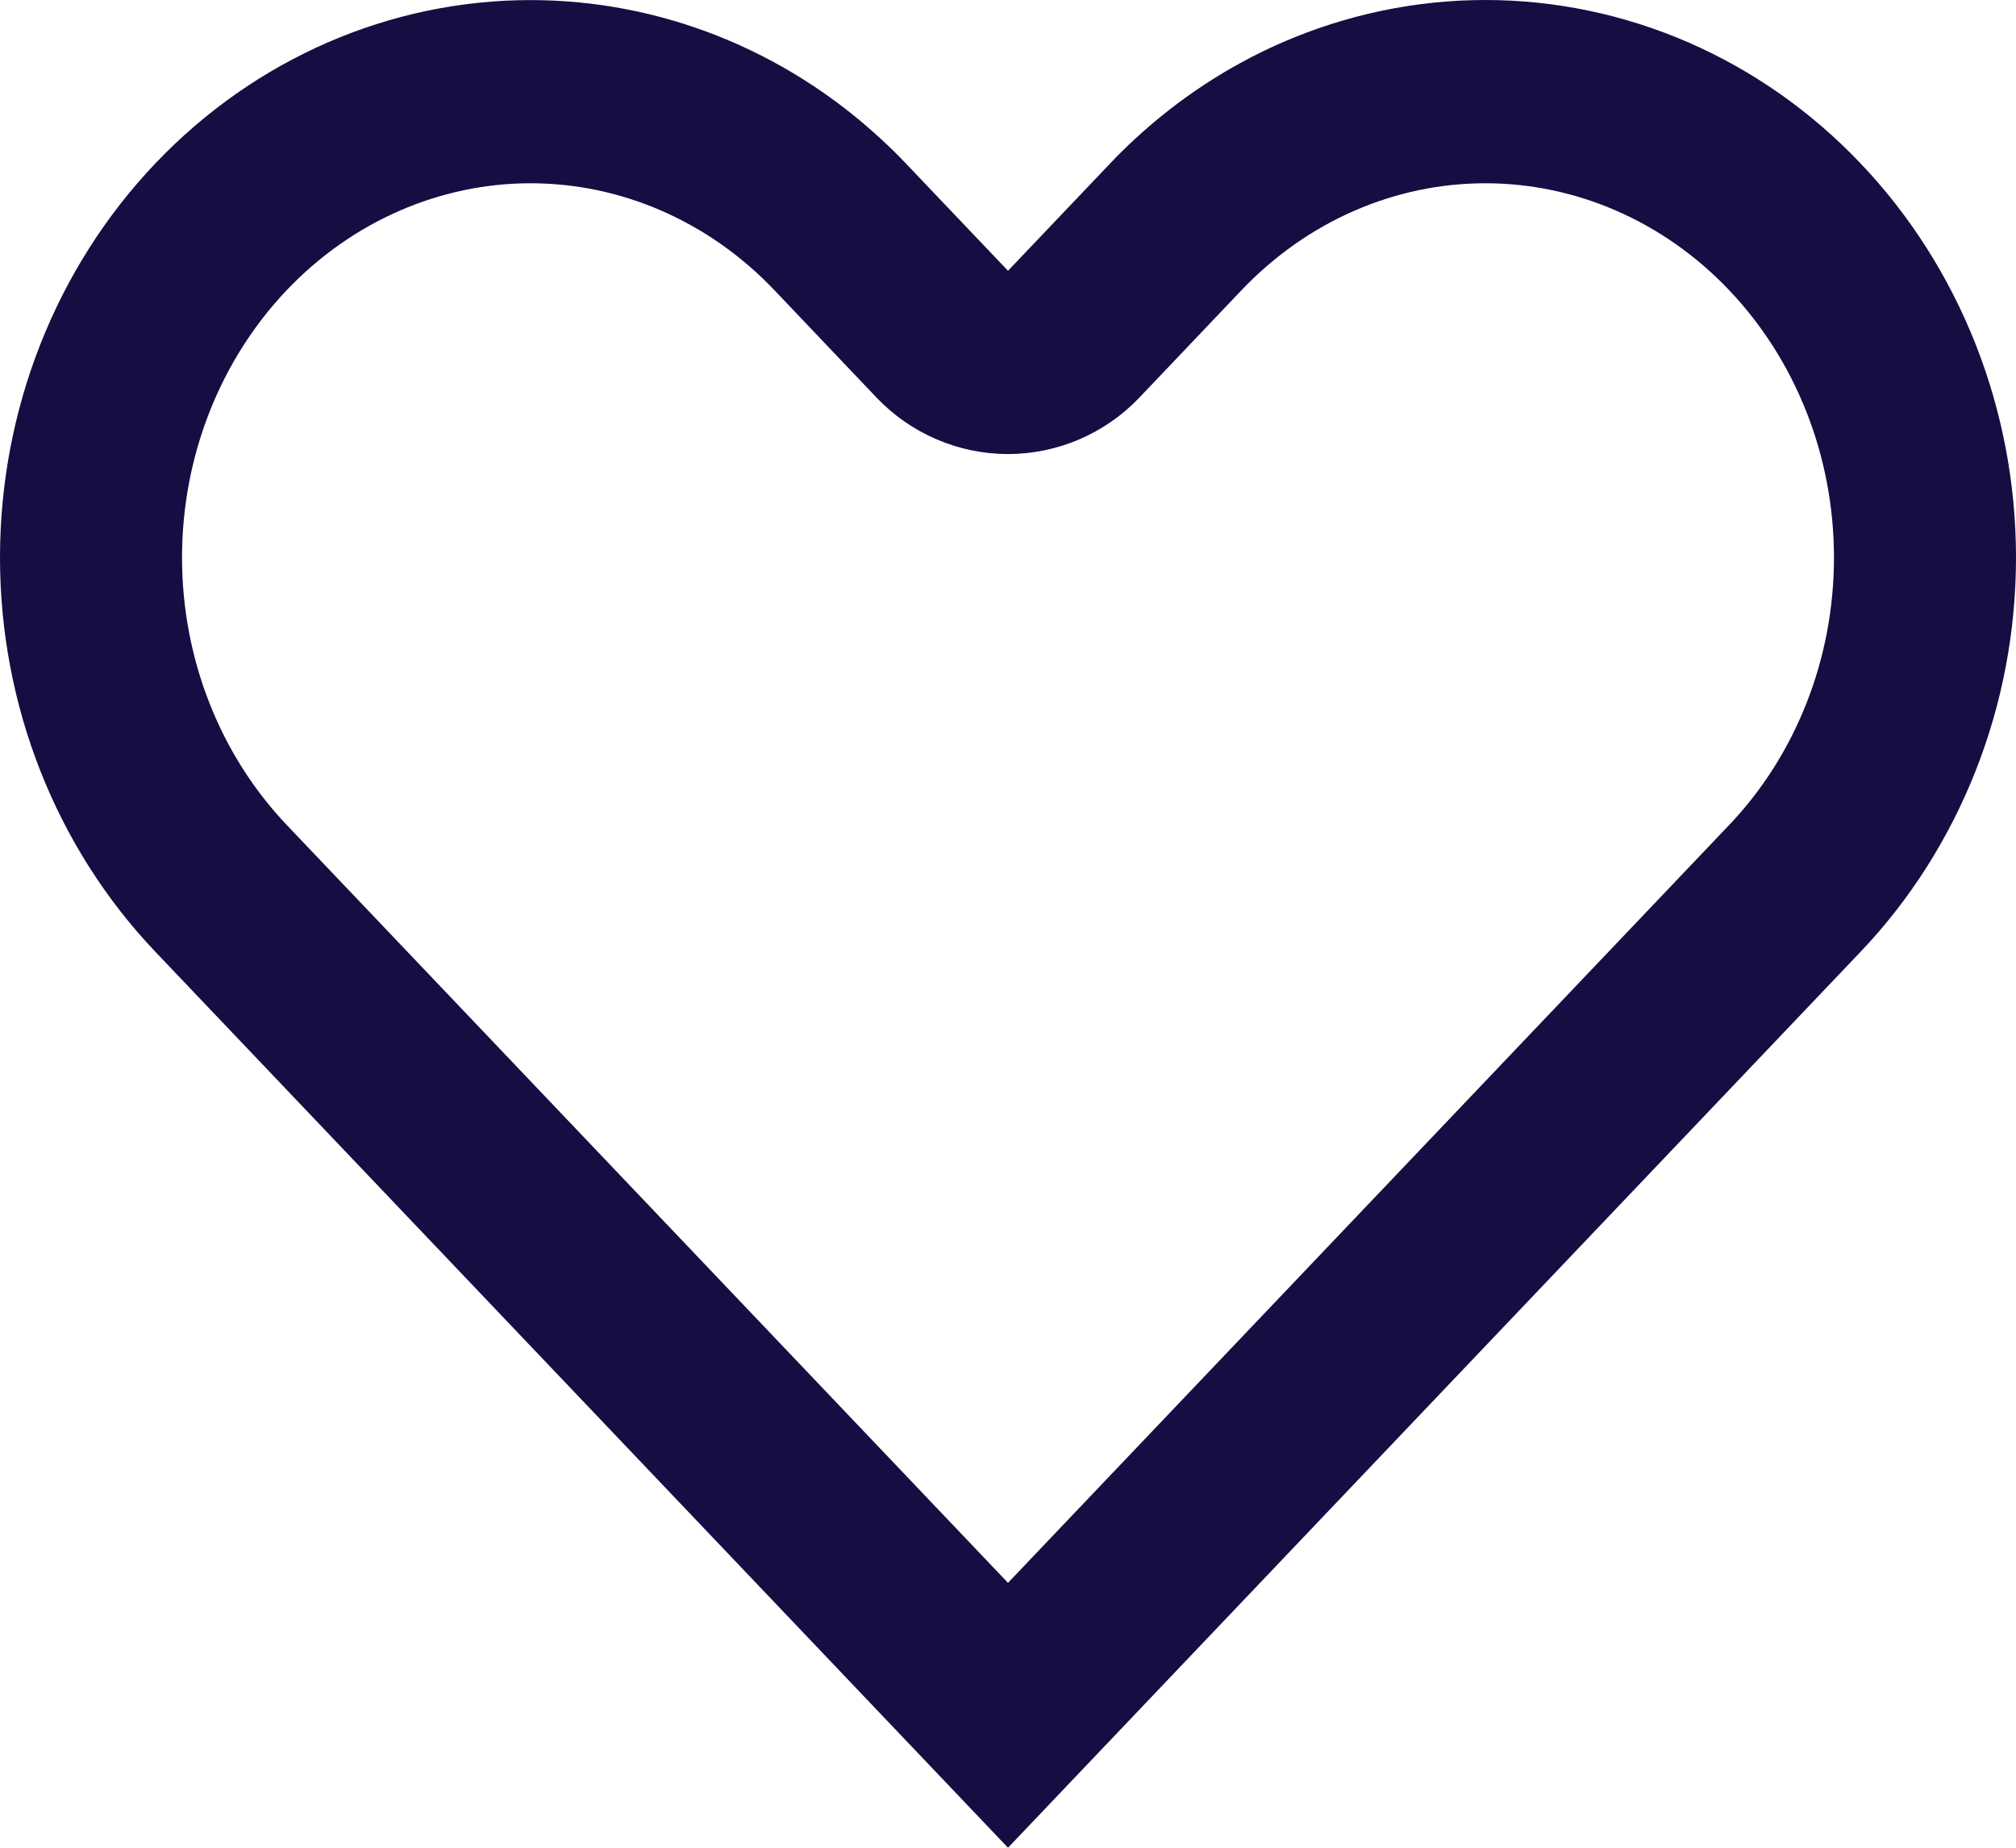
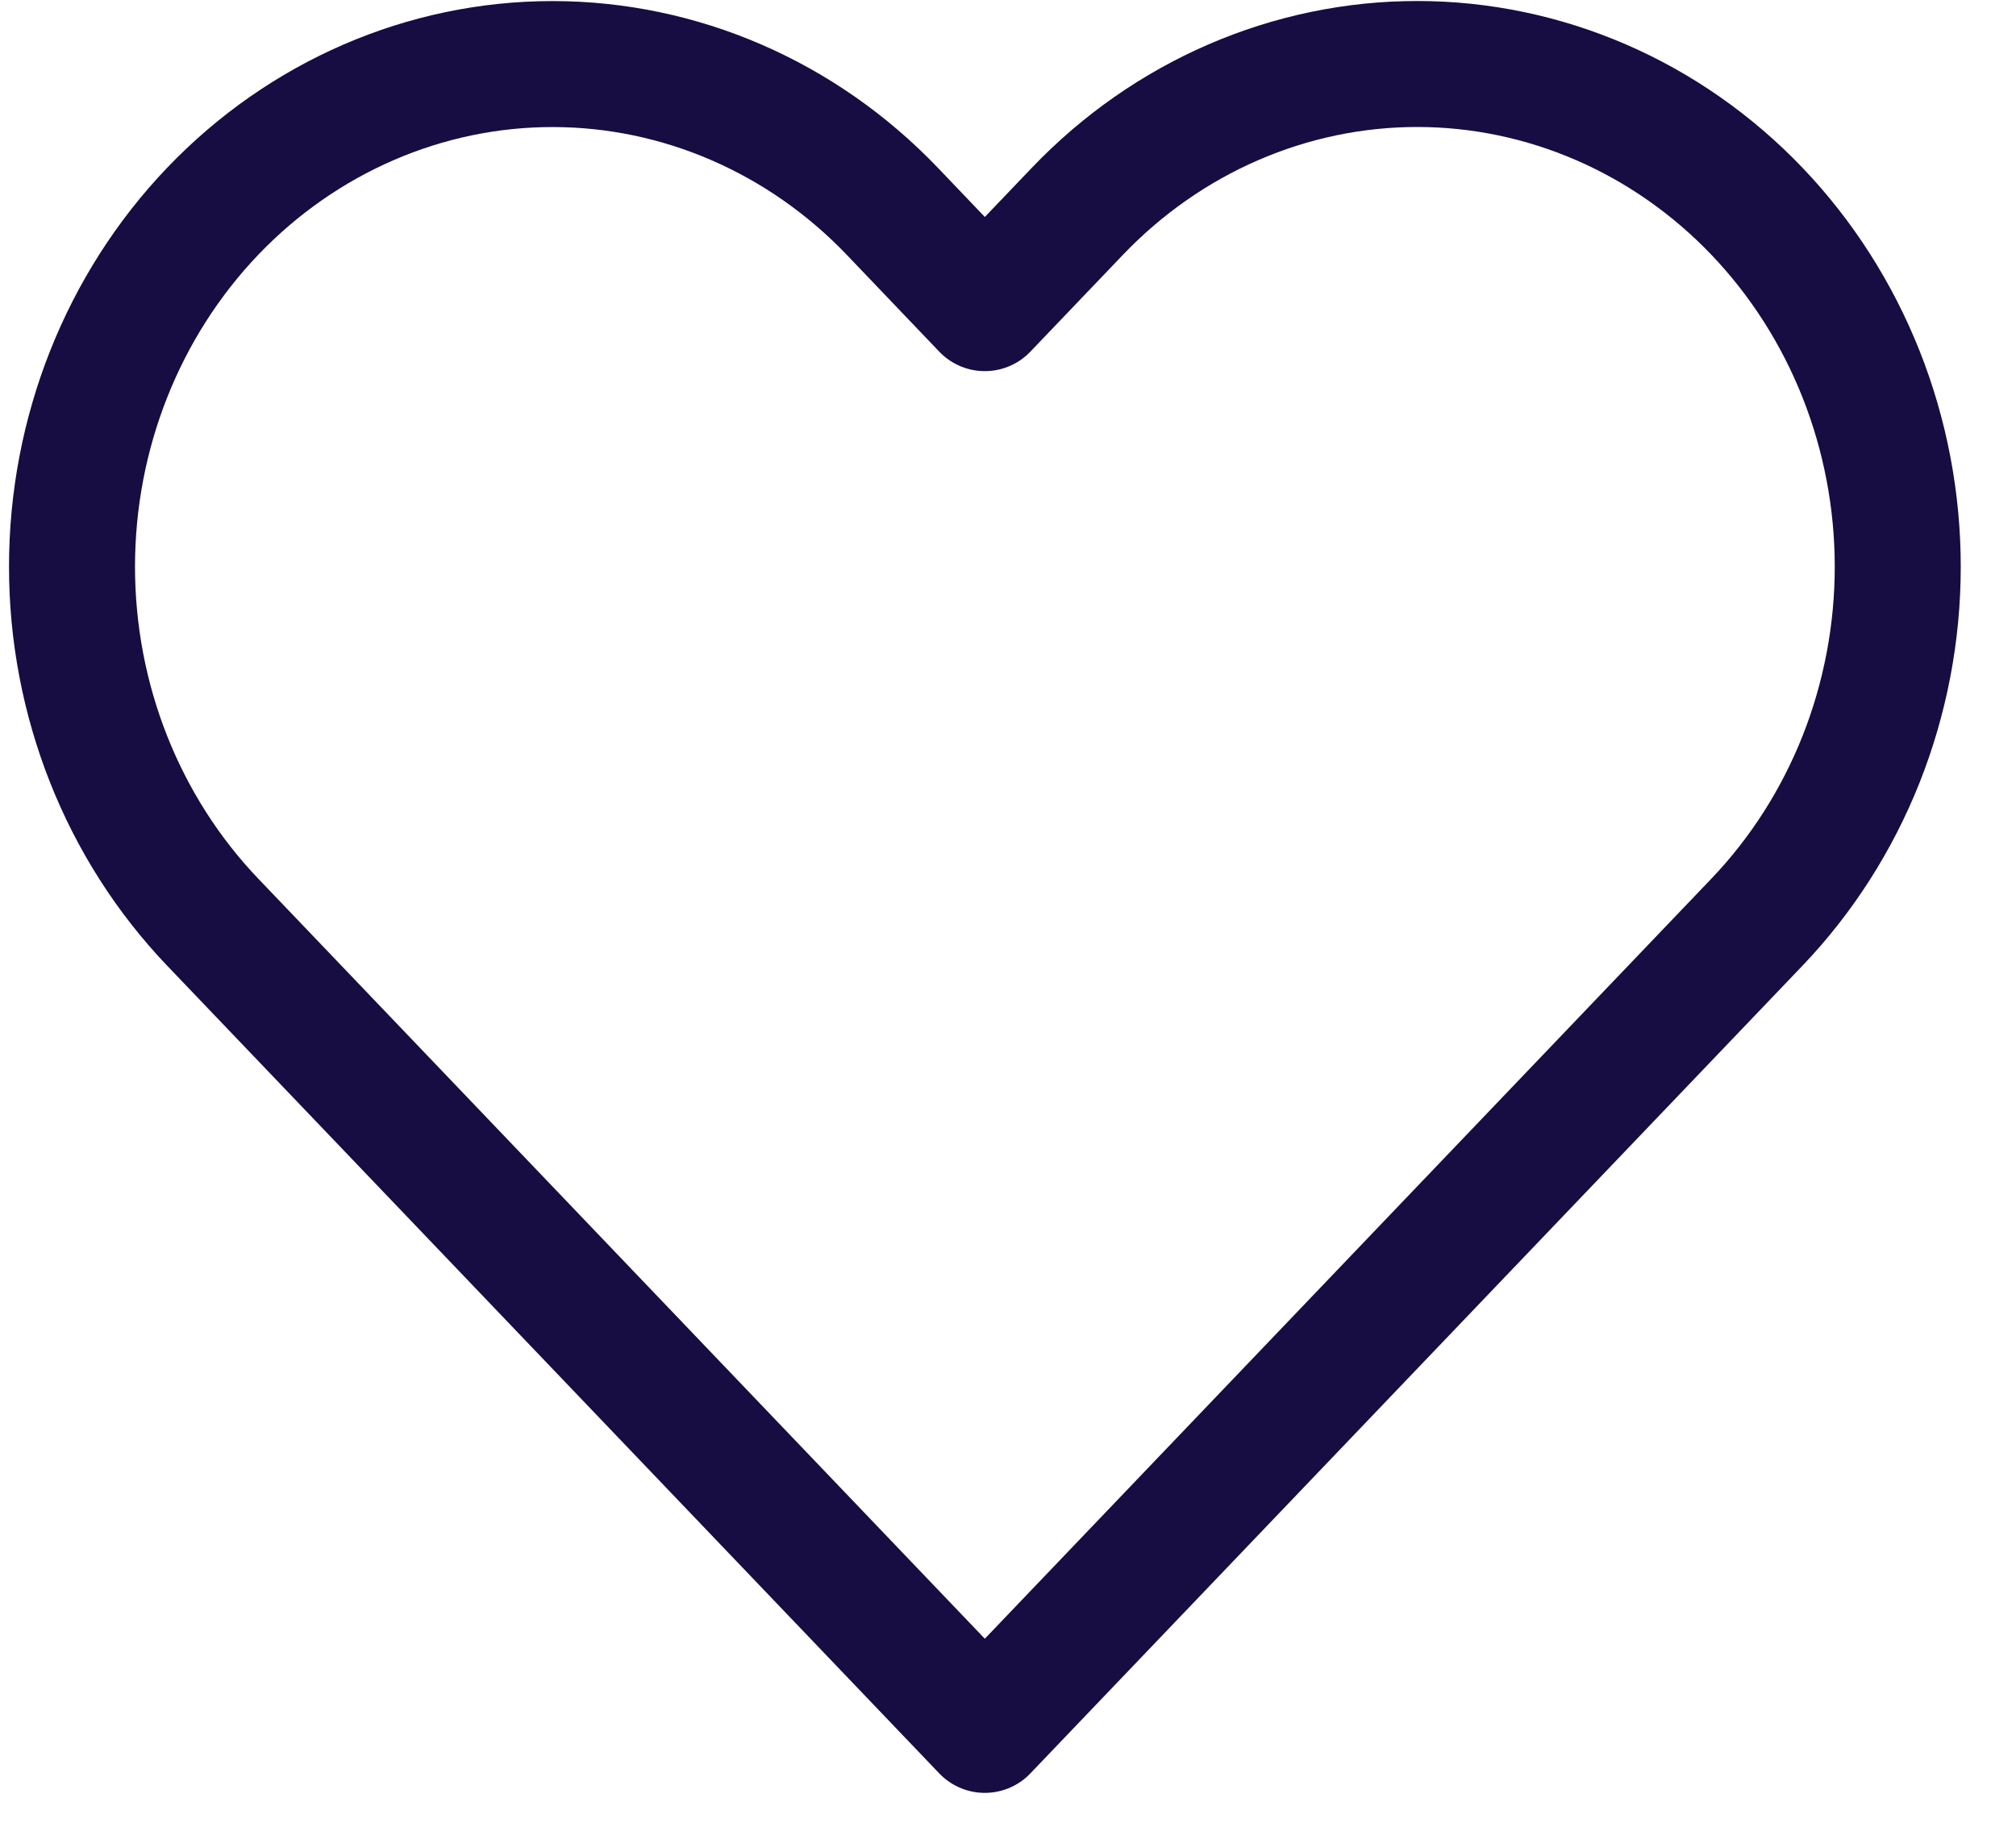
- <svg xmlns="http://www.w3.org/2000/svg" width="24" height="22" viewBox="0 0 24 22" fill="none">
-   <path fill-rule="evenodd" clip-rule="evenodd" d="M14.781 3.454L13.564 4.734C13.155 5.163 12.59 5.406 12 5.406C11.409 5.406 10.844 5.163 10.435 4.734L9.218 3.454C8.432 2.628 7.386 2.182 6.316 2.182C5.246 2.182 4.201 2.628 3.414 3.454C2.625 4.284 2.167 5.428 2.167 6.639C2.167 7.85 2.625 8.994 3.414 9.823L12 18.846L20.585 9.823C20.975 9.414 21.289 8.922 21.505 8.374C21.721 7.827 21.833 7.237 21.833 6.639C21.833 6.041 21.721 5.451 21.505 4.904C21.289 4.356 20.975 3.865 20.585 3.455C20.196 3.045 19.737 2.724 19.24 2.508C18.744 2.292 18.215 2.182 17.683 2.182C17.151 2.182 16.622 2.292 16.126 2.508C15.629 2.724 15.171 3.045 14.781 3.454ZM12 22L1.85 11.333C0.665 10.088 0 8.4 0 6.639C0 4.878 0.665 3.19 1.85 1.945C3.035 0.7 4.641 0.001 6.316 0.001C7.857 0.001 9.341 0.593 10.49 1.657C10.59 1.749 10.688 1.845 10.783 1.945L12 3.224L13.217 1.945C13.311 1.845 13.409 1.749 13.509 1.657C14.03 1.175 14.623 0.785 15.266 0.505C16.032 0.172 16.854 0 17.683 0C18.513 0 19.334 0.172 20.1 0.505C20.867 0.839 21.563 1.328 22.149 1.945C22.736 2.561 23.201 3.293 23.519 4.098C23.837 4.904 24 5.767 24 6.639C24 7.511 23.837 8.374 23.519 9.179C23.201 9.985 22.736 10.717 22.149 11.333L12 22Z" fill="#170D42" />
+ <svg xmlns="http://www.w3.org/2000/svg" width="32" height="29" viewBox="0 0 32 29" fill="none">
+   <path d="M27.888 3.354C27.18 2.613 26.339 2.025 25.414 1.624C24.488 1.223 23.497 1.016 22.495 1.016C21.493 1.016 20.501 1.223 19.576 1.624C18.651 2.025 17.81 2.613 17.102 3.354L15.632 4.892L14.163 3.354C12.732 1.858 10.792 1.017 8.77 1.017C6.747 1.017 4.807 1.858 3.376 3.354C1.946 4.851 1.143 6.881 1.143 8.997C1.143 11.114 1.946 13.143 3.376 14.64L4.846 16.178L15.632 27.463L26.418 16.178L27.888 14.64C28.596 13.899 29.158 13.019 29.542 12.051C29.925 11.083 30.123 10.045 30.123 8.997C30.123 7.949 29.925 6.911 29.542 5.943C29.158 4.975 28.596 4.095 27.888 3.354Z" stroke="#170D42" stroke-width="2" stroke-linecap="round" stroke-linejoin="round" />
</svg>
